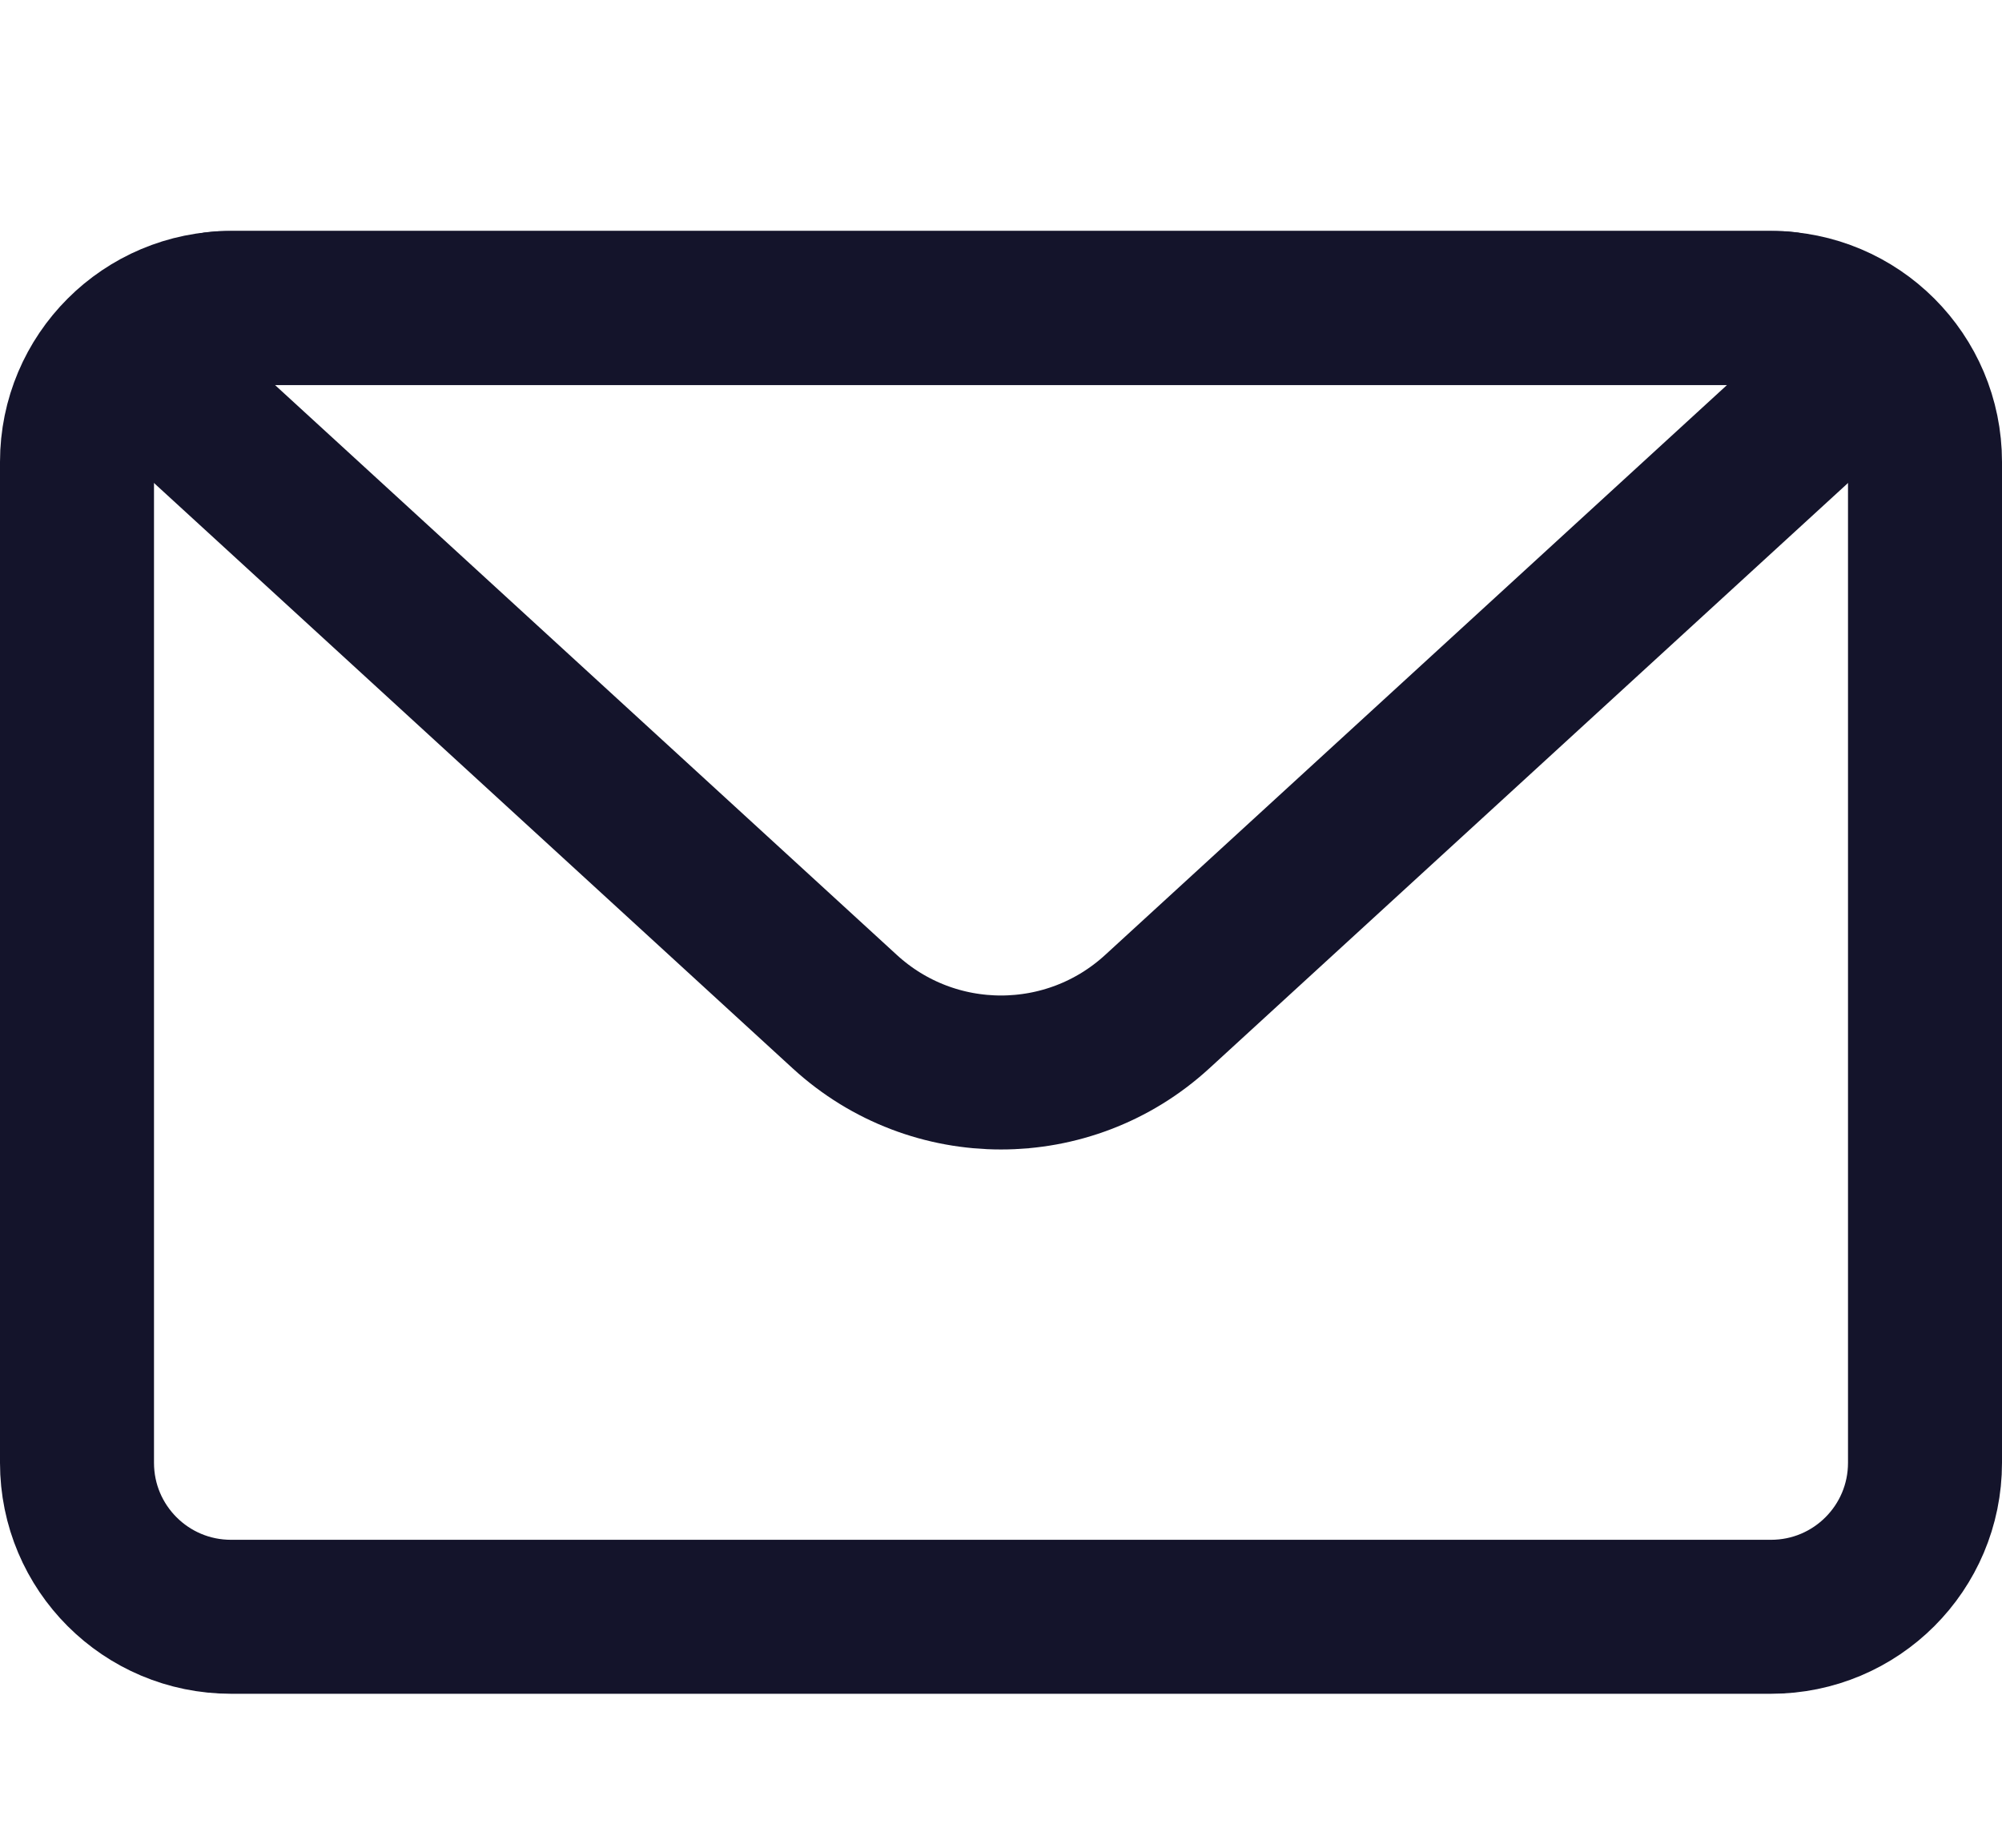
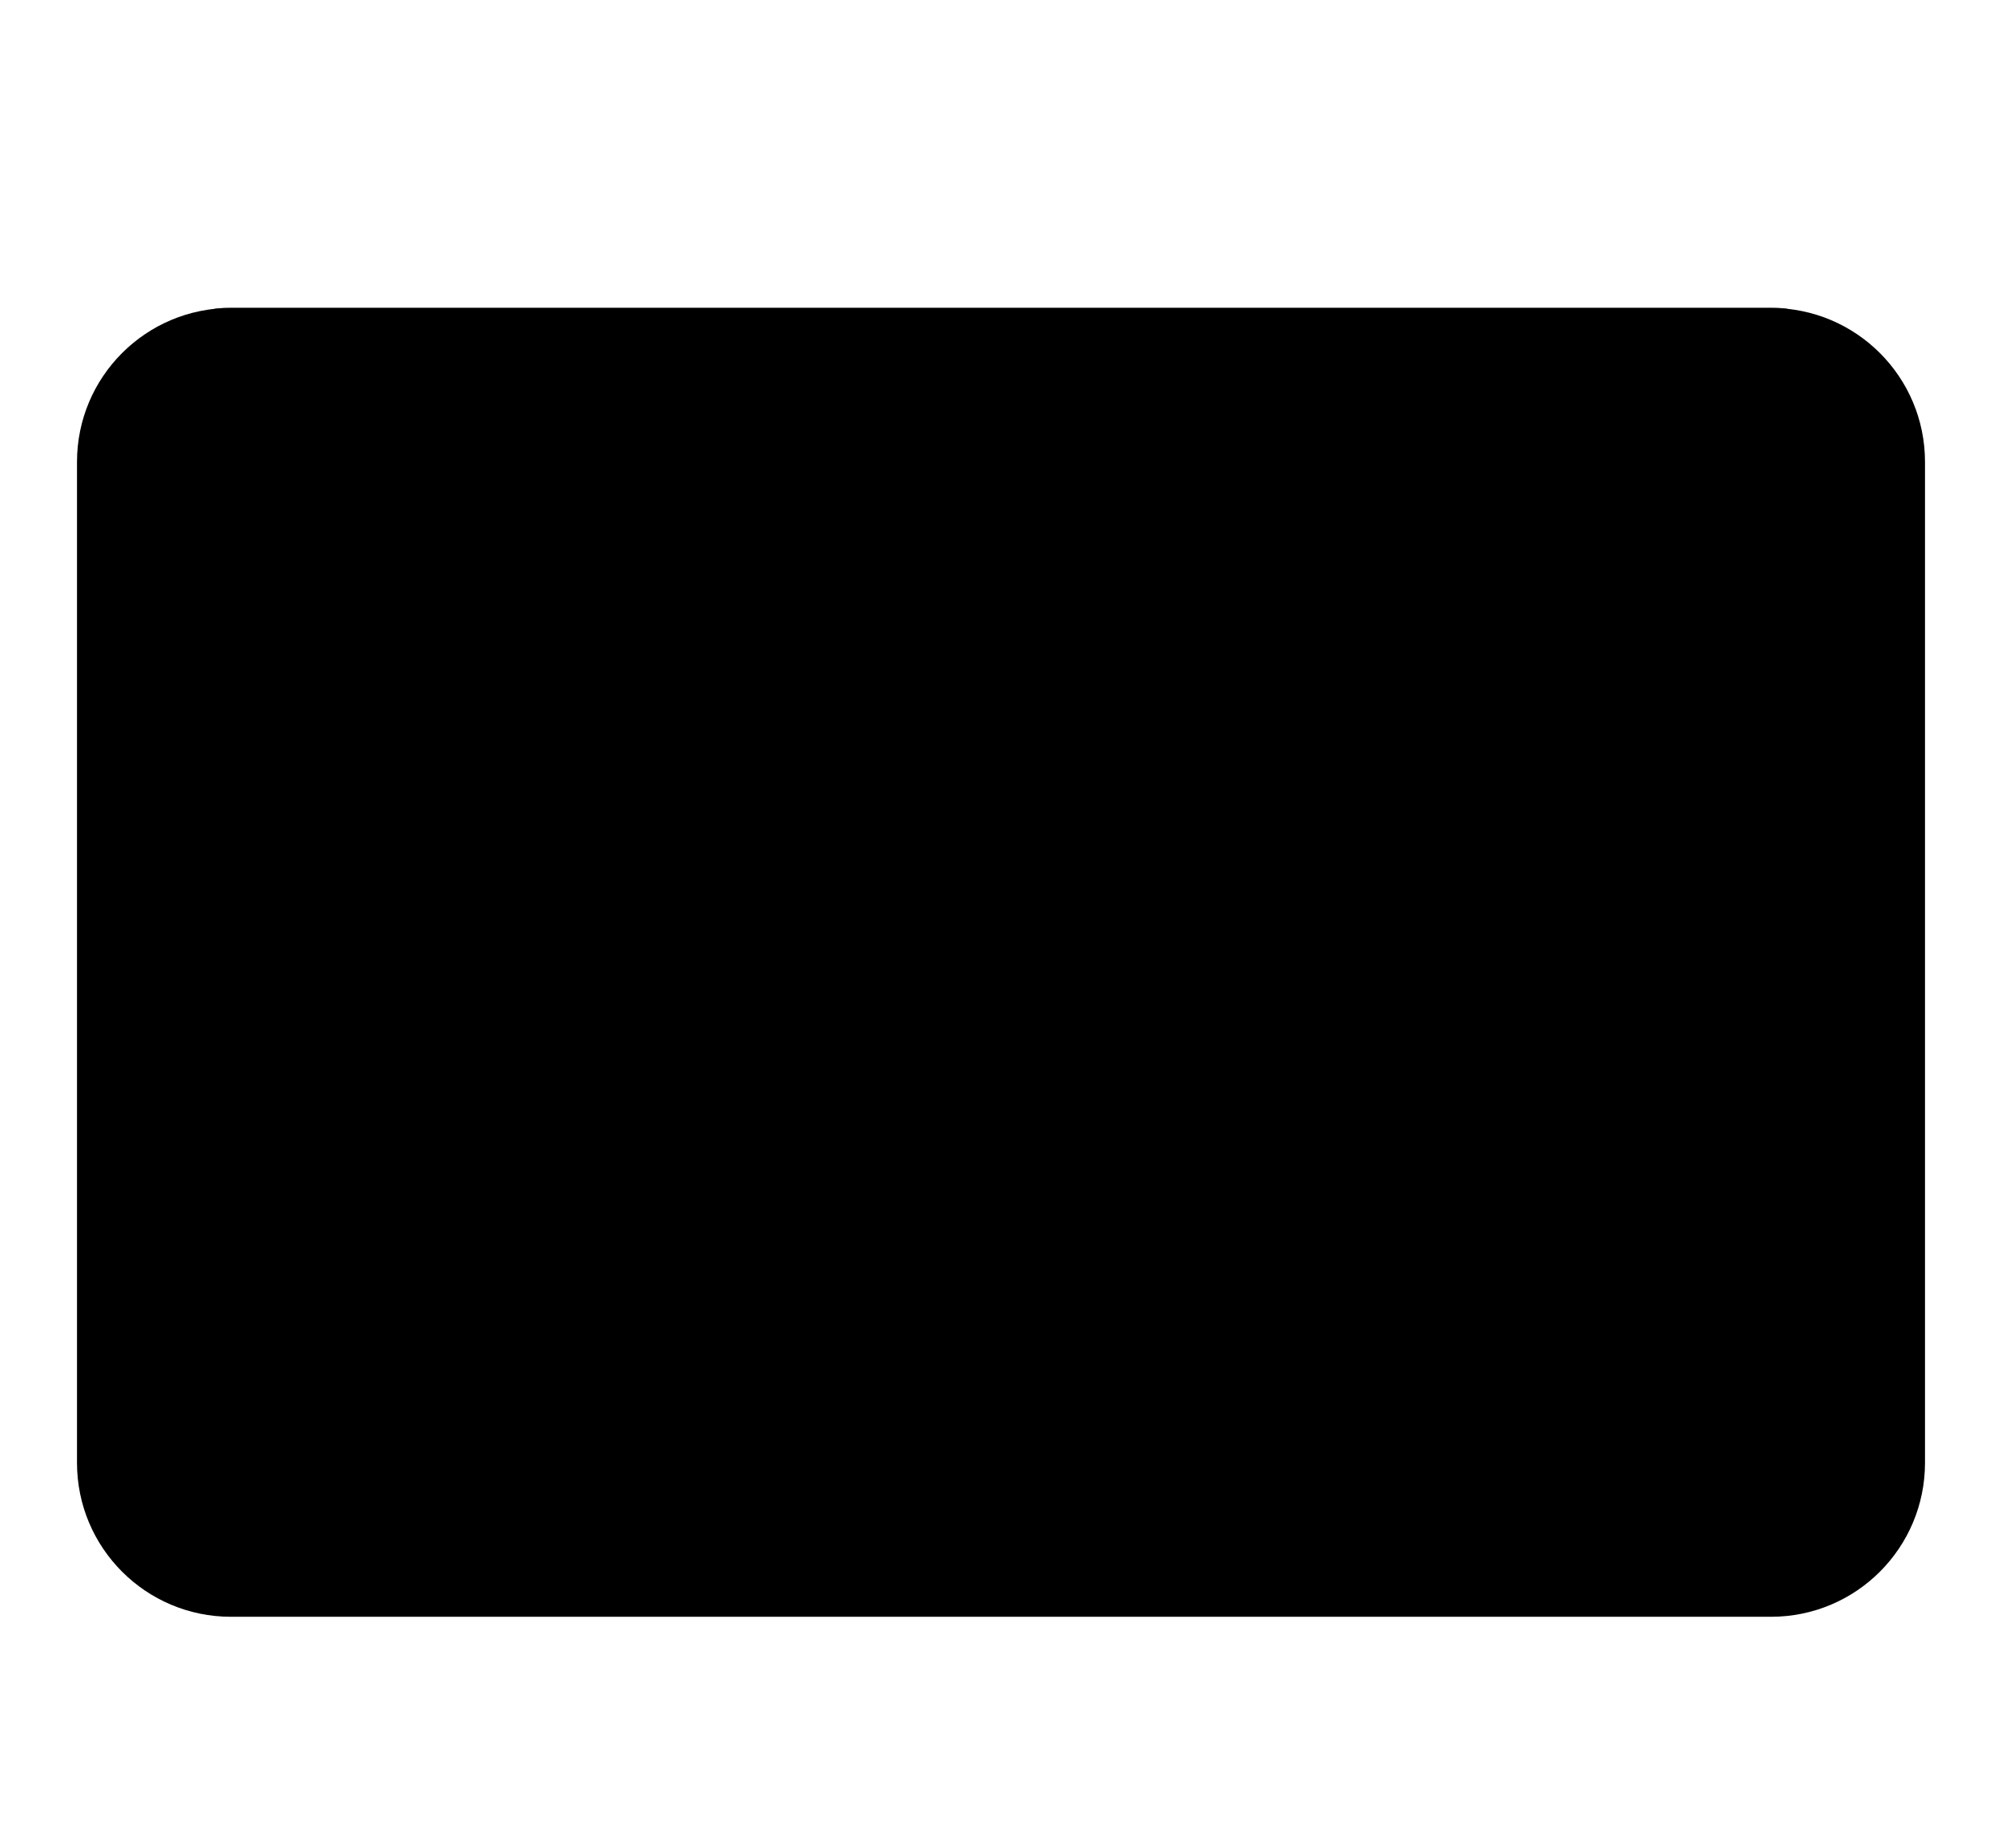
- <svg xmlns="http://www.w3.org/2000/svg" width="26" height="24" viewBox="0 0 26 24" fill="none">
-   <path d="M1 6C1 4.895 1.895 4 3 4H23C24.105 4 25 4.895 25 6V19C25 20.105 24.105 21 23 21H3C1.895 21 1 20.105 1 19V6Z" stroke="#14142B" stroke-width="2" stroke-linejoin="round" />
-   <path d="M2.421 5.303C1.917 4.841 2.244 4 2.928 4H23.072C23.756 4 24.083 4.841 23.579 5.303L15.027 13.142C13.88 14.193 12.12 14.193 10.973 13.142L2.421 5.303Z" stroke="#14142B" stroke-width="2" stroke-linejoin="round" />
+ <svg xmlns="http://www.w3.org/2000/svg" width="26" height="24" viewBox="0 0 26 24" fill="current">
+   <path d="M1 6C1 4.895 1.895 4 3 4H23C24.105 4 25 4.895 25 6V19C25 20.105 24.105 21 23 21H3C1.895 21 1 20.105 1 19V6Z" stroke="current" stroke-width="2" stroke-linejoin="round" />
+   <path d="M2.421 5.303C1.917 4.841 2.244 4 2.928 4H23.072C23.756 4 24.083 4.841 23.579 5.303L15.027 13.142C13.88 14.193 12.12 14.193 10.973 13.142L2.421 5.303Z" stroke="current" stroke-width="2" stroke-linejoin="round" />
</svg>
